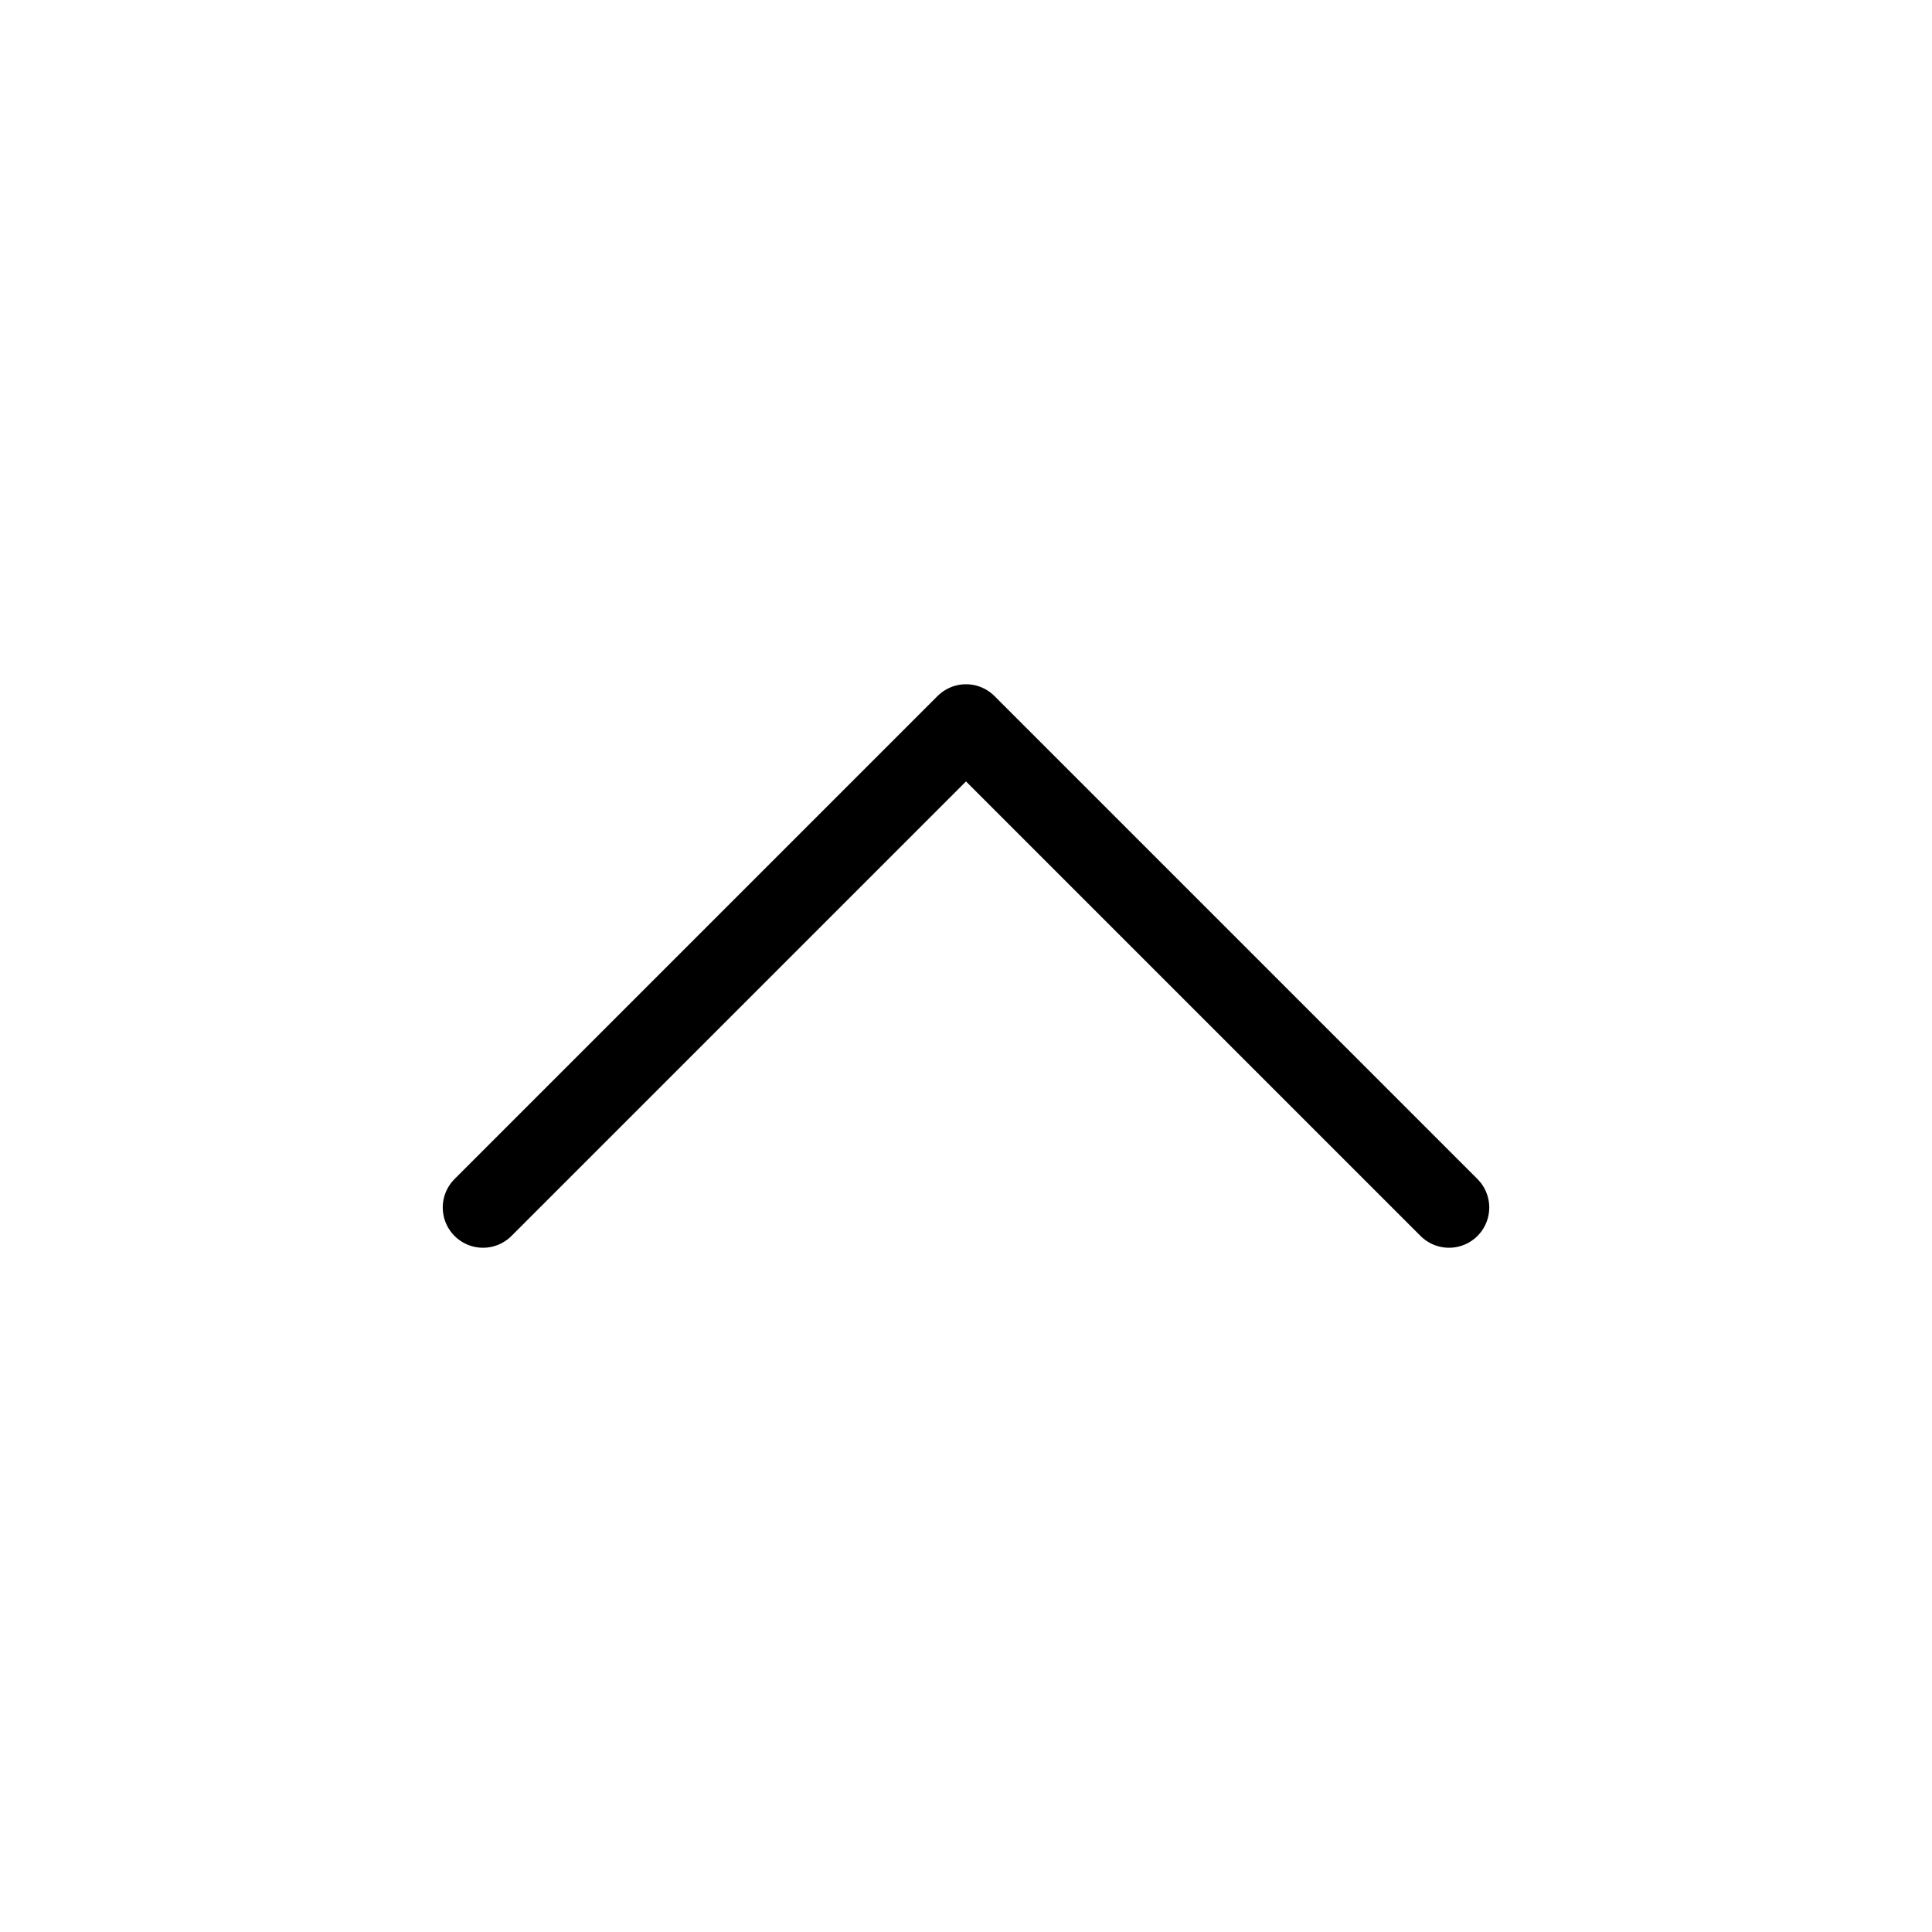
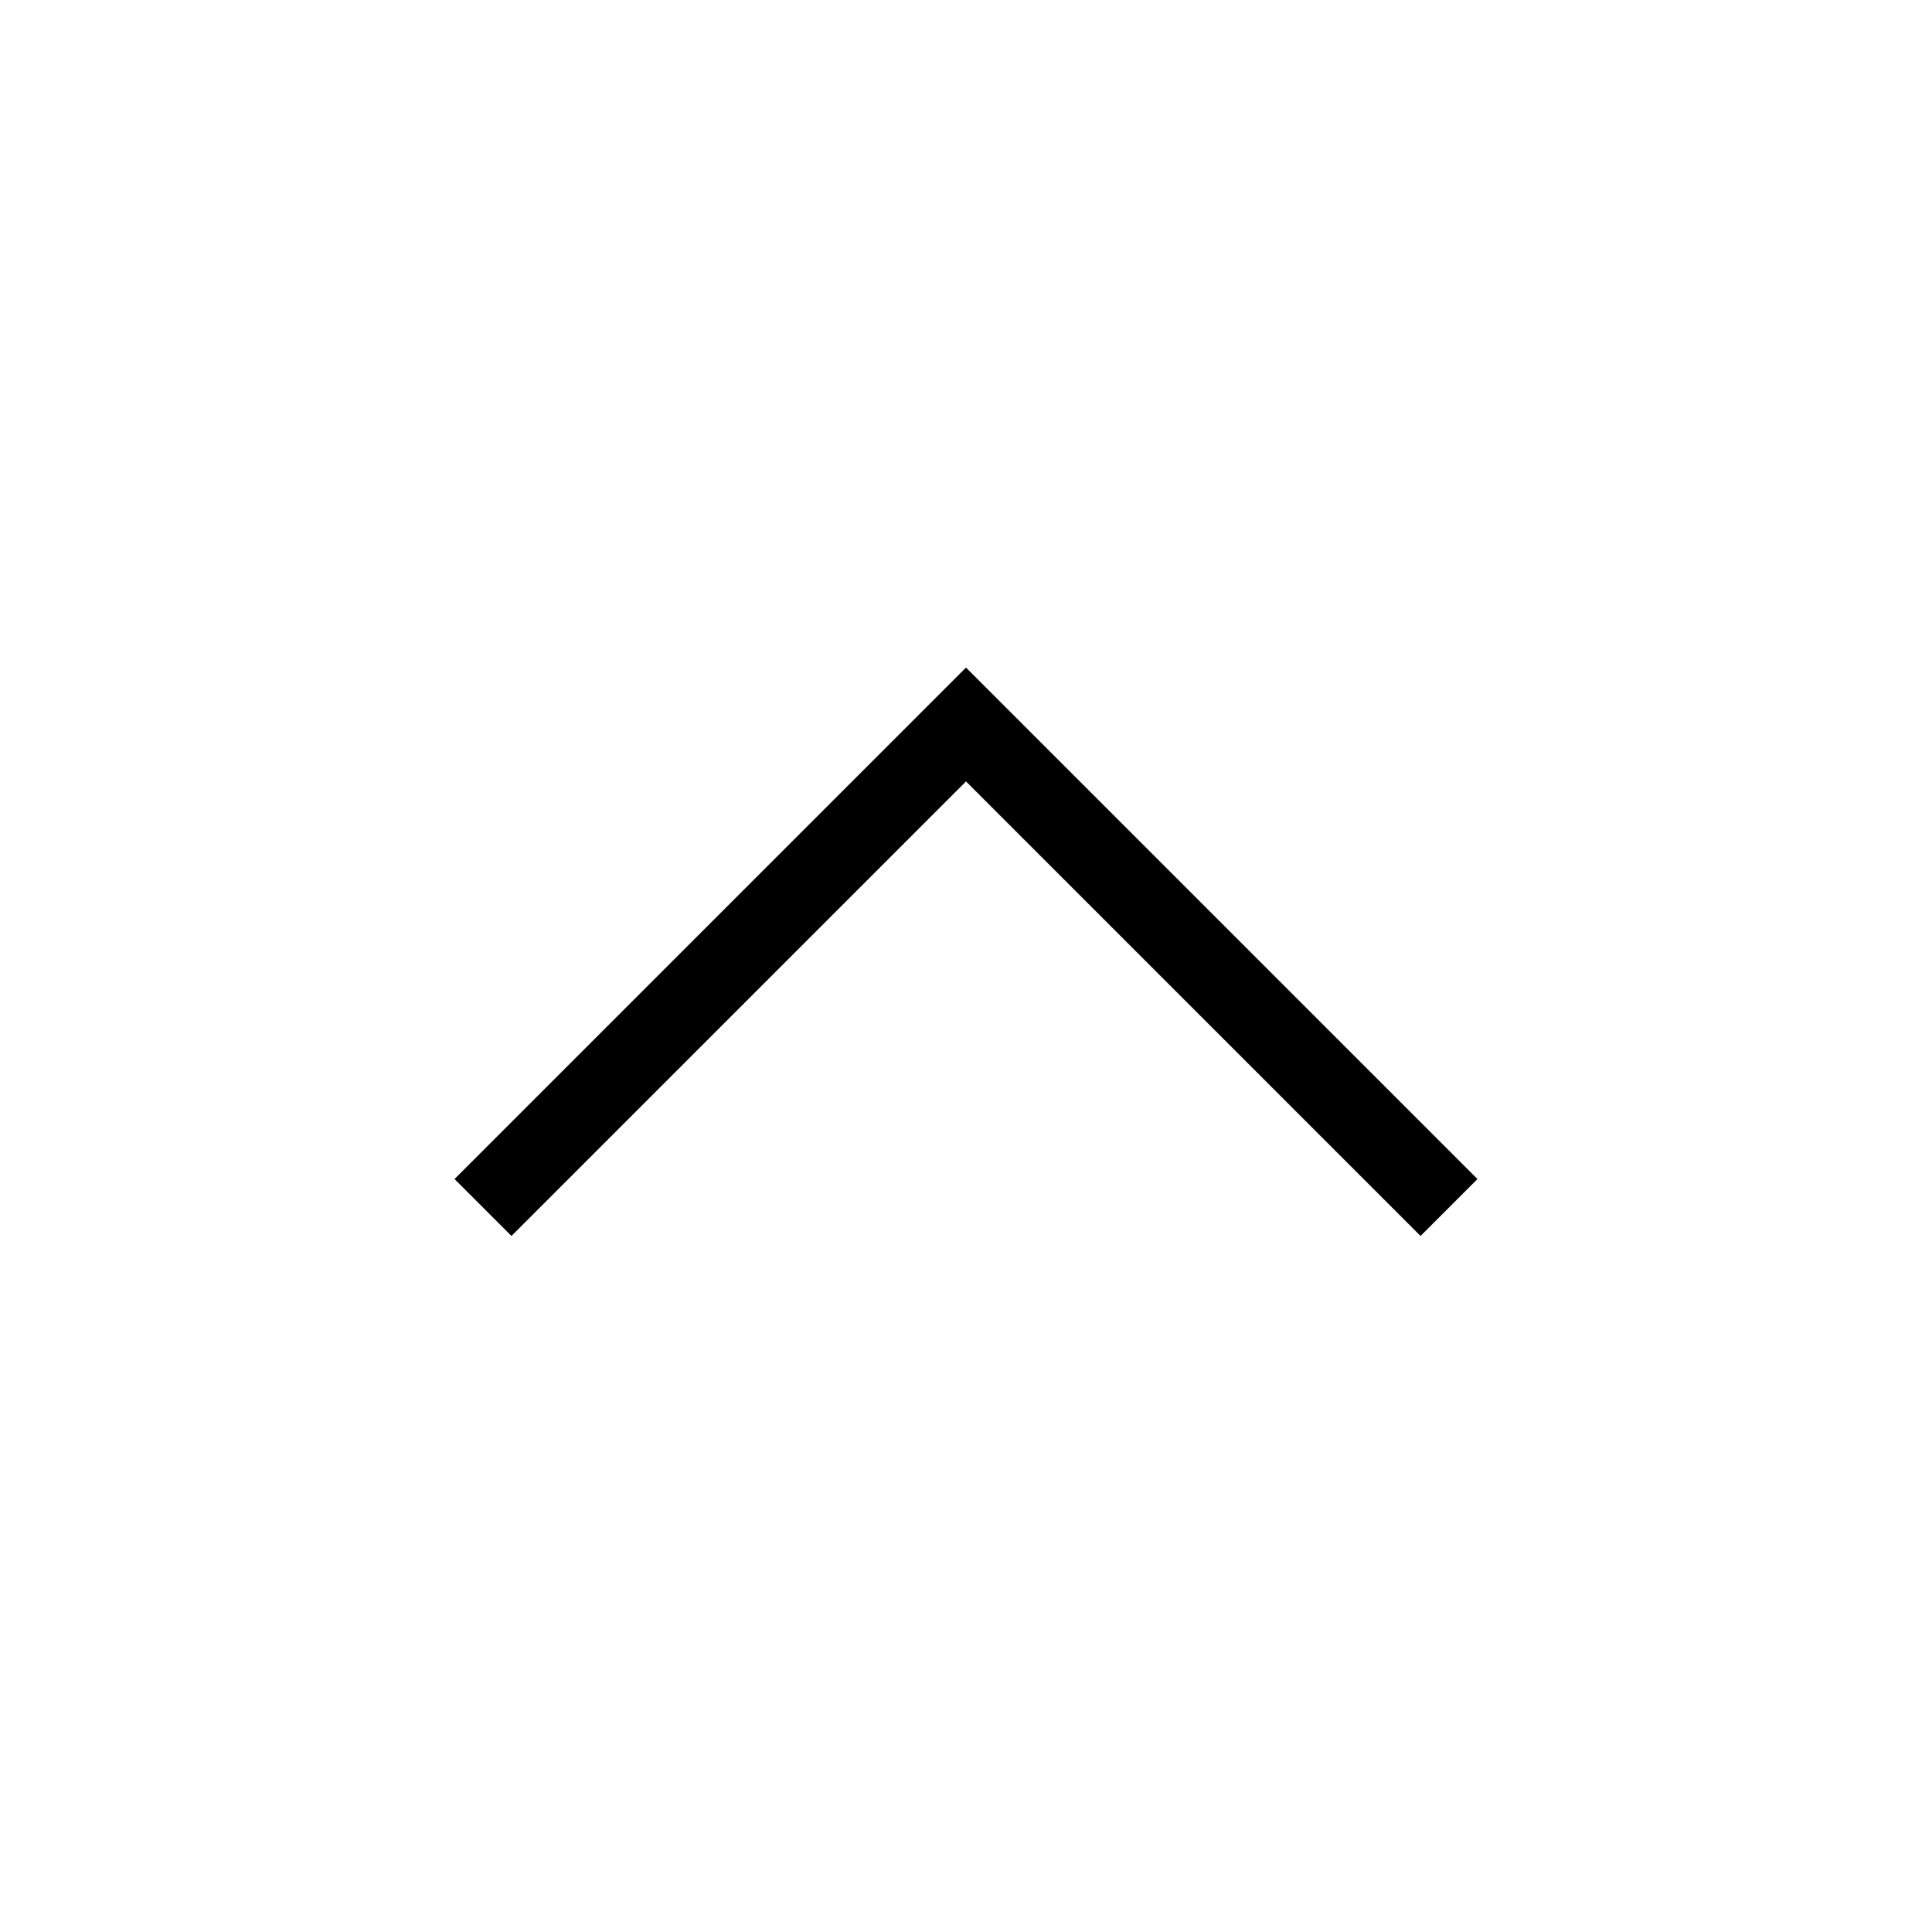
<svg xmlns="http://www.w3.org/2000/svg" width="24" height="24" viewBox="0 0 24 24" fill="none">
-   <path d="M18 15L12 9L6 15" stroke="currentColor" strokeWidth="2" stroke-linecap="round" stroke-linejoin="round" />
+   <path d="M18 15L12 9L6 15" stroke="currentColor" strokeWidth="2" strokeLinecap="round" strokeLinejoin="round" />
</svg>
